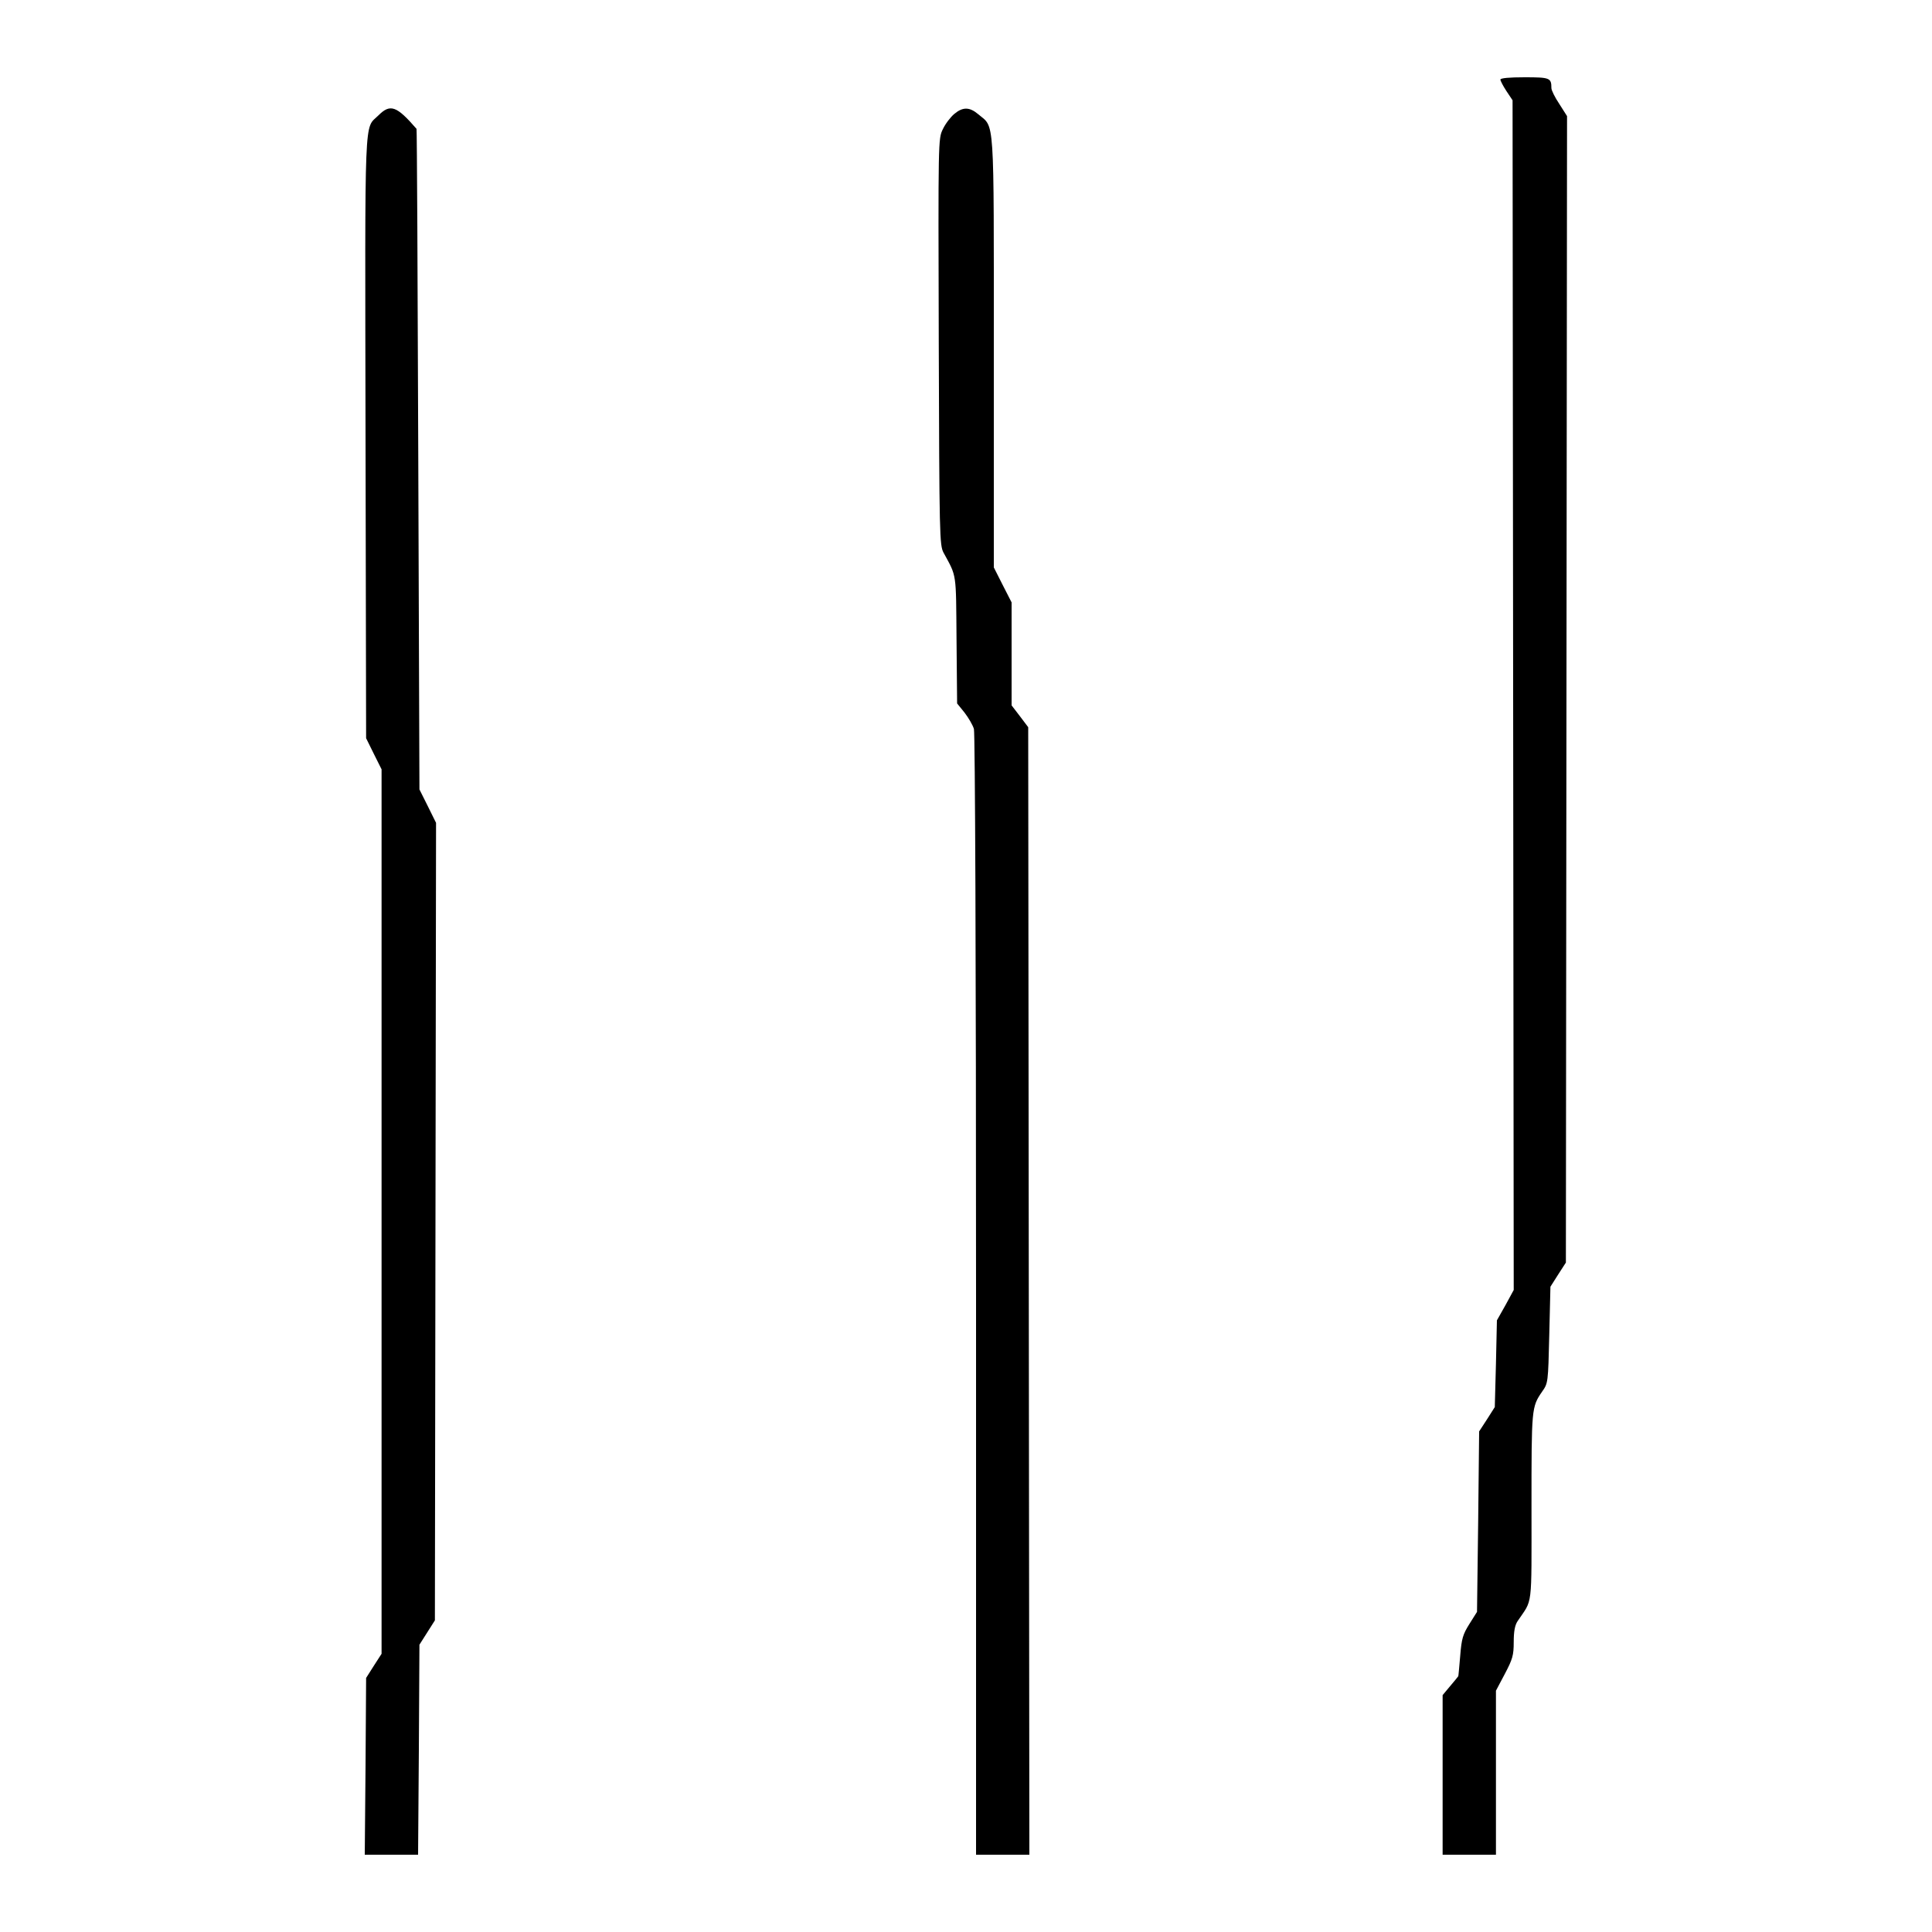
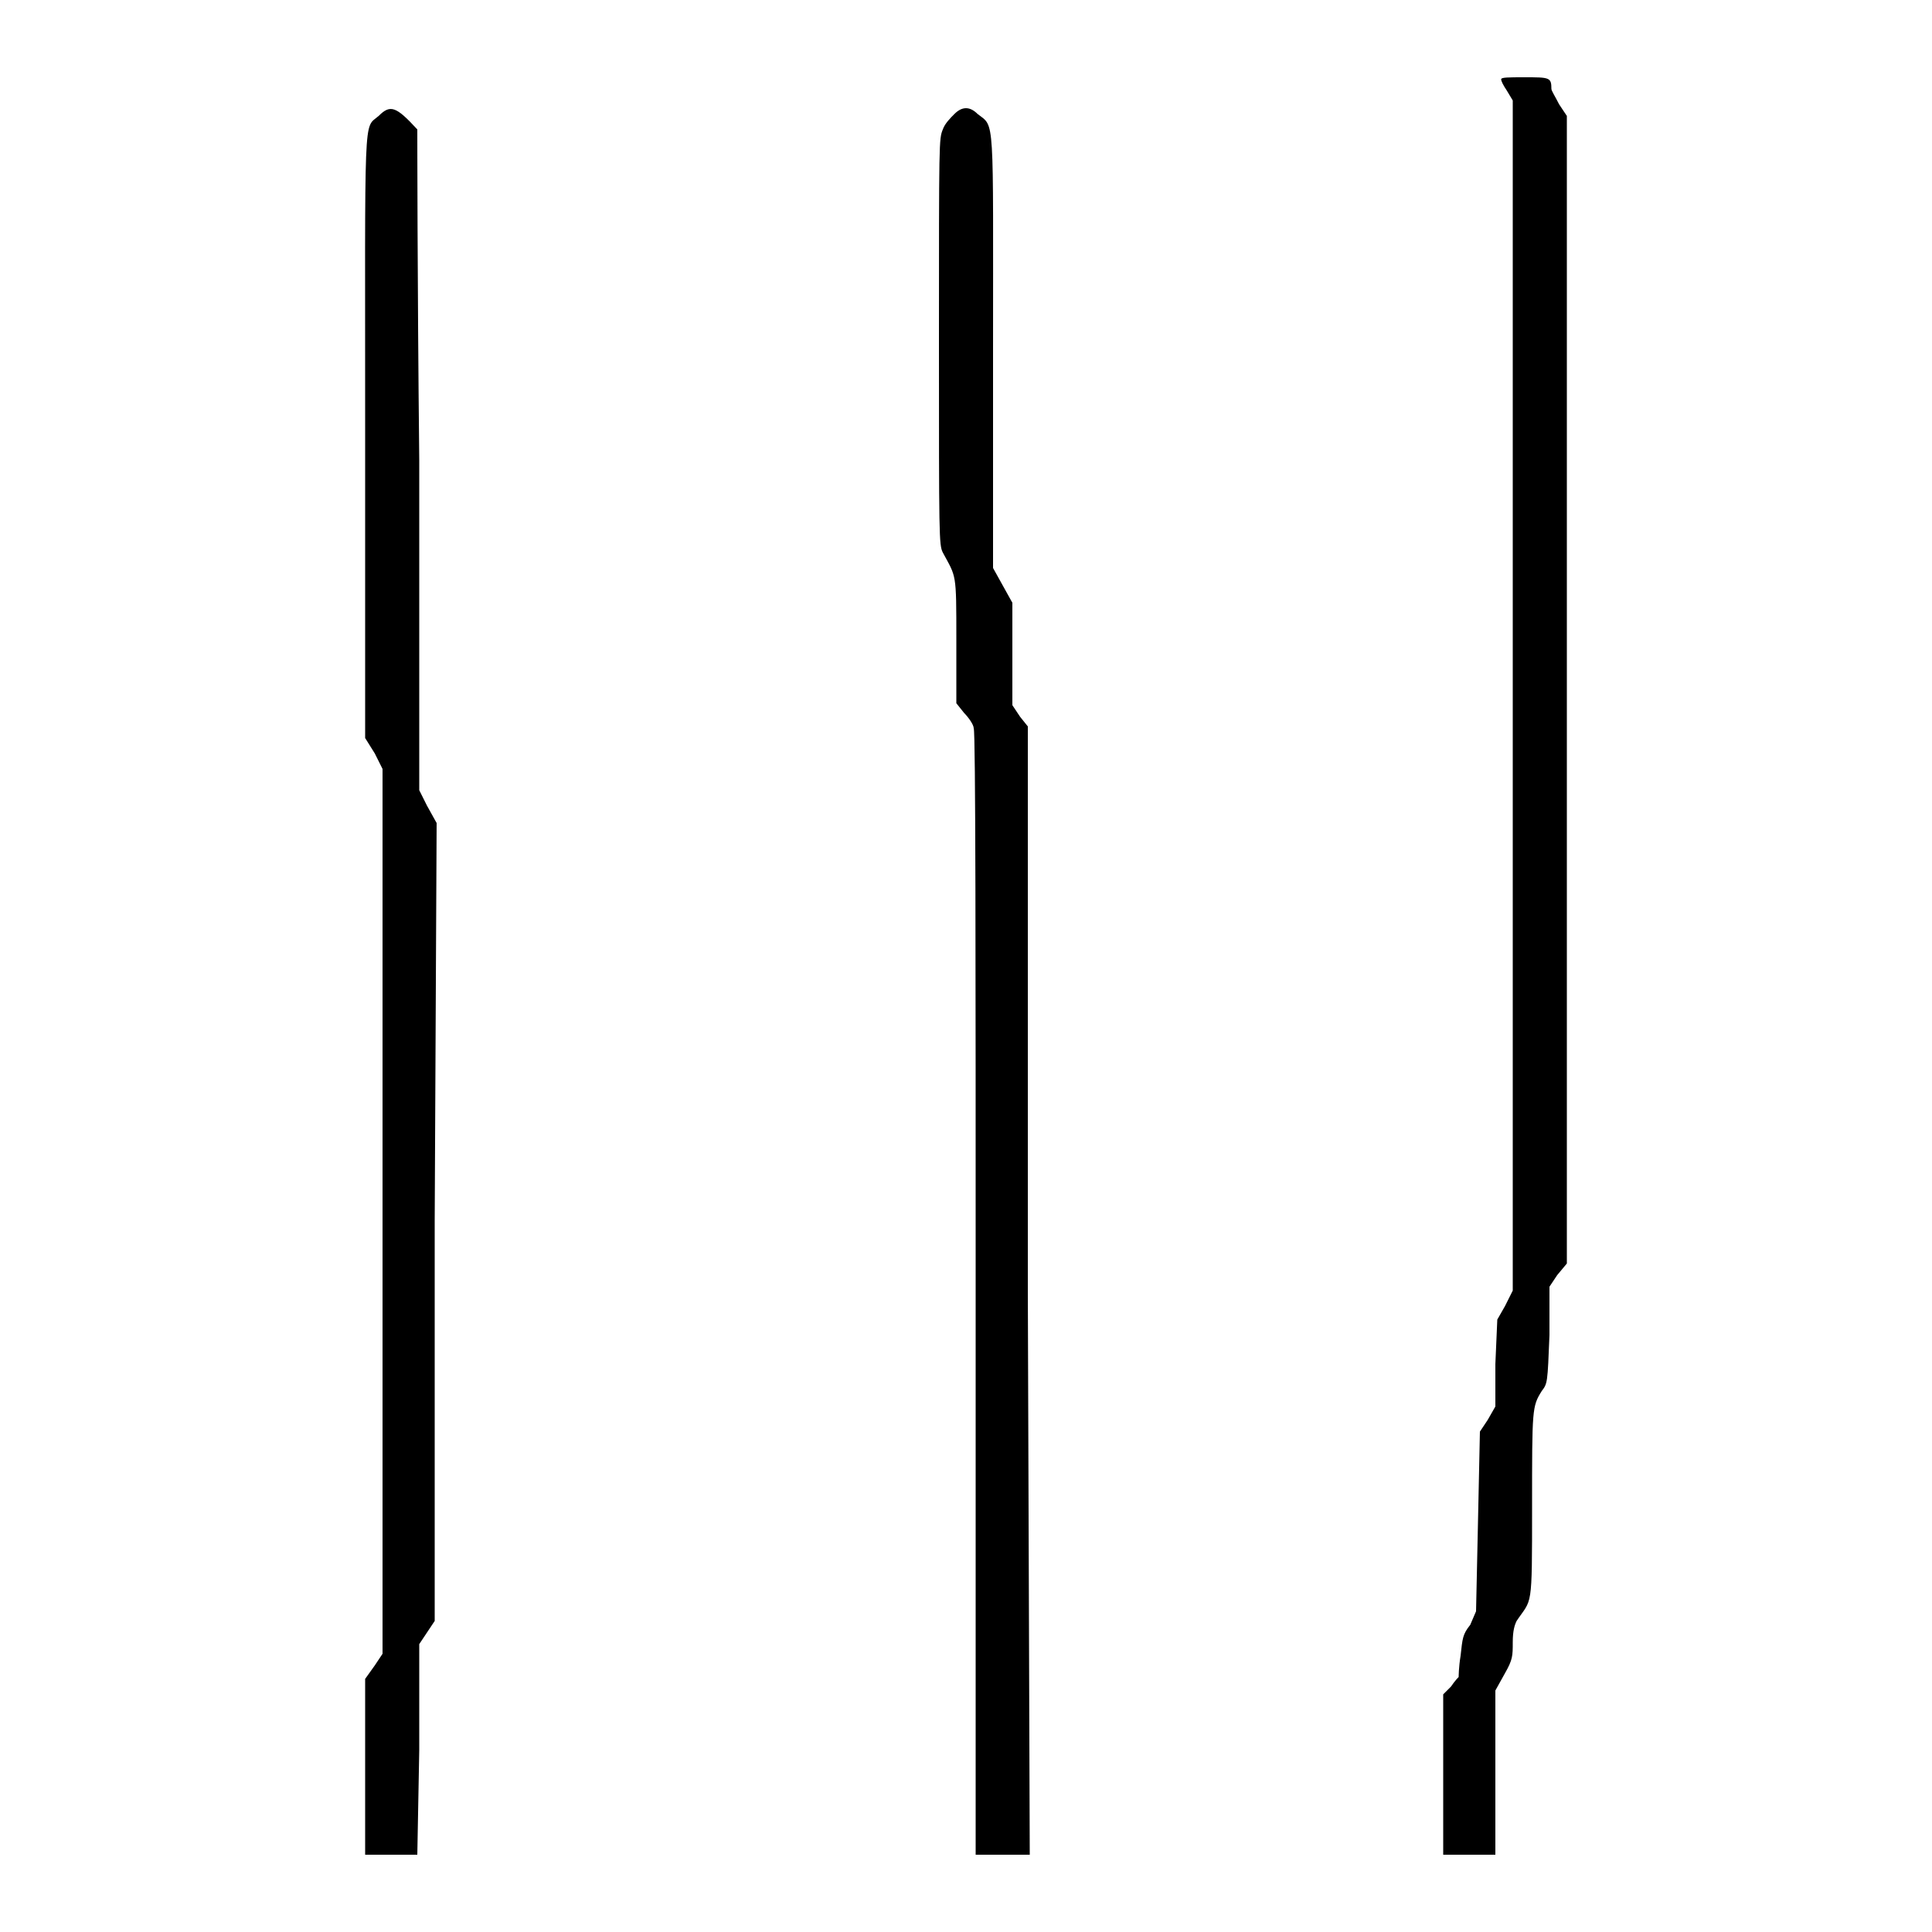
<svg xmlns="http://www.w3.org/2000/svg" viewBox="0 0 100 100">
-   <path d="M77.66 4.12C77.66 4.18 77.8 4.45 77.97 4.71L78.29 5.19 78.32 35.98 78.35 66.77 77.92 67.56 77.48 68.34 77.43 70.59 77.37 72.83 76.97 73.46 76.56 74.09 76.51 78.76 76.45 83.43 76.06 84.05C75.72 84.59 75.65 84.81 75.58 85.71 75.53 86.28 75.49 86.75 75.48 86.76 75.48 86.77 75.29 87 75.07 87.26L74.67 87.74 74.67 91.87 74.67 96 76.05 96 77.43 96 77.43 91.75 77.43 87.51 77.89 86.64C78.29 85.88 78.35 85.68 78.35 84.99 78.35 84.44 78.41 84.12 78.55 83.91 79.34 82.73 79.27 83.37 79.27 77.98 79.27 72.88 79.27 72.83 79.82 72.03 80.13 71.59 80.13 71.57 80.19 69.09L80.25 66.6 80.65 65.97 81.05 65.35 81.08 35.68 81.11 6.01 80.71 5.38C80.48 5.04 80.3 4.67 80.3 4.56 80.3 4.03 80.22 4 78.91 4 78.13 4 77.66 4.04 77.66 4.12M19.59 5.97C18.84 6.72 18.89 5.44 18.92 22.6L18.95 38.21 19.35 39.02 19.75 39.82 19.75 62.71 19.75 85.6 19.35 86.22 18.95 86.85 18.92 91.43 18.88 96 20.26 96 21.64 96 21.68 90.56 21.71 85.13 22.11 84.5 22.51 83.87 22.54 63.23 22.57 42.59 22.14 41.72 21.71 40.86 21.65 23.78C21.62 14.39 21.58 6.69 21.56 6.67 20.53 5.48 20.2 5.36 19.59 5.97M49.39 5.9C49.2 6.06 48.93 6.41 48.8 6.69 48.56 7.18 48.56 7.23 48.59 17.7 48.62 27.77 48.63 28.22 48.84 28.61 49.53 29.88 49.48 29.58 49.51 33.12L49.54 36.41 49.92 36.88C50.13 37.15 50.35 37.53 50.41 37.73 50.47 37.95 50.52 49.82 50.52 67.05L50.52 96 51.9 96 53.28 96 53.25 66.82 53.22 37.64 52.79 37.07 52.36 36.51 52.36 33.85 52.36 31.18 51.9 30.28 51.44 29.37 51.44 18.23C51.44 5.77 51.49 6.64 50.63 5.91 50.18 5.53 49.83 5.53 49.39 5.9" fill="currentColor" fill-rule="evenodd" />
+   <path d="M77.7 4.1C77.7 4.2 77.8 4.4 78 4.7L78.3 5.2 78.3 36 78.3 66.8 77.9 67.6 77.5 68.3 77.4 70.6 77.4 72.8 77 73.5 76.6 74.1 76.5 78.8 76.4 83.4 76.1 84.1C75.7 84.6 75.7 84.8 75.6 85.7 75.5 86.3 75.5 86.8 75.5 86.8 75.5 86.8 75.3 87 75.1 87.3L74.7 87.7 74.7 91.9 74.7 96 76 96 77.4 96 77.4 91.8 77.4 87.5 77.9 86.6C78.3 85.9 78.3 85.7 78.3 85 78.3 84.4 78.4 84.1 78.5 83.9 79.3 82.7 79.3 83.4 79.3 78 79.3 72.9 79.3 72.8 79.8 72 80.1 71.6 80.1 71.6 80.2 69.1L80.2 66.6 80.6 66 81.1 65.4 81.1 35.7 81.1 6 80.7 5.4C80.5 5 80.3 4.7 80.3 4.6 80.3 4 80.2 4 78.9 4 78.1 4 77.7 4 77.7 4.1M19.6 6C18.8 6.7 18.9 5.4 18.9 22.6L18.9 38.2 19.4 39 19.8 39.8 19.8 62.7 19.8 85.6 19.4 86.2 18.9 86.9 18.9 91.4 18.9 96 20.3 96 21.6 96 21.7 90.6 21.7 85.1 22.1 84.5 22.5 83.9 22.5 63.2 22.6 42.6 22.1 41.7 21.7 40.9 21.7 23.8C21.6 14.4 21.6 6.7 21.6 6.7 20.5 5.5 20.2 5.4 19.6 6M49.4 5.9C49.2 6.1 48.9 6.4 48.8 6.7 48.6 7.2 48.6 7.2 48.6 17.7 48.6 27.8 48.6 28.2 48.8 28.6 49.5 29.9 49.5 29.6 49.5 33.1L49.5 36.4 49.9 36.9C50.1 37.1 50.4 37.5 50.4 37.7 50.5 37.9 50.5 49.8 50.5 67L50.5 96 51.9 96 53.3 96 53.2 66.8 53.2 37.6 52.8 37.1 52.4 36.5 52.4 33.8 52.4 31.2 51.9 30.3 51.4 29.4 51.4 18.2C51.4 5.8 51.5 6.6 50.6 5.9 50.2 5.5 49.8 5.5 49.4 5.9" fill="currentColor" fill-rule="evenodd" />
</svg>
